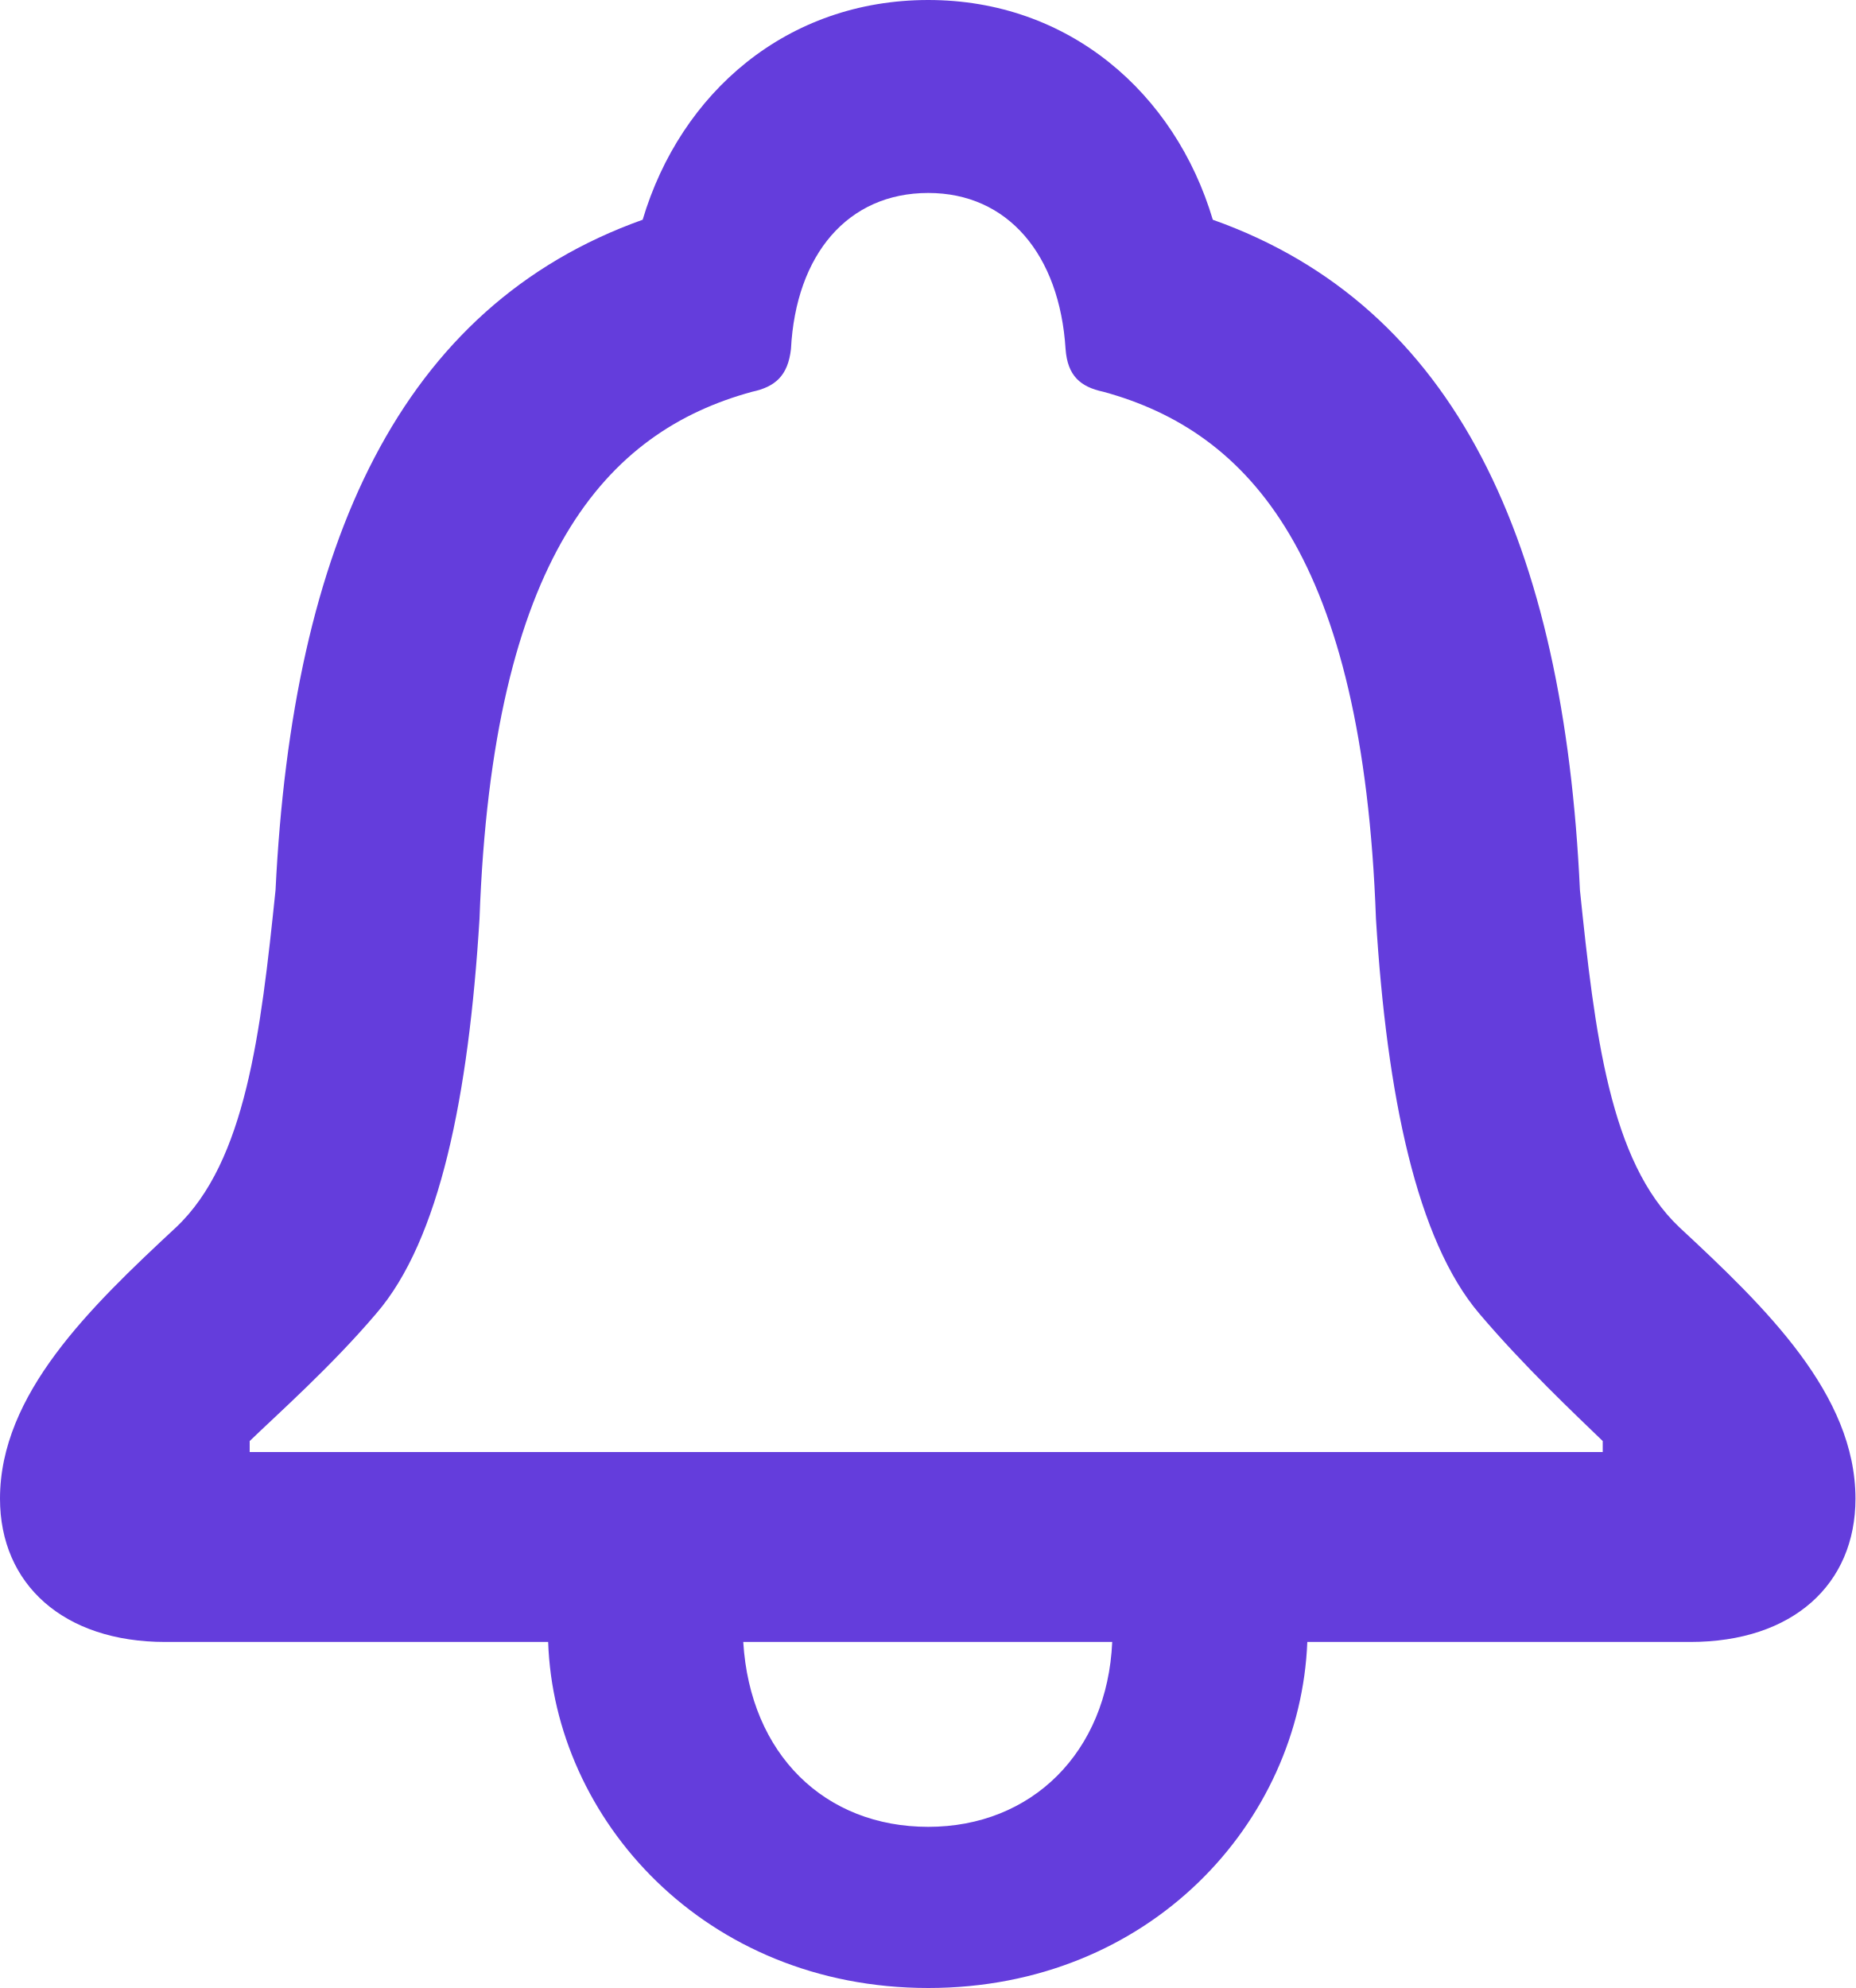
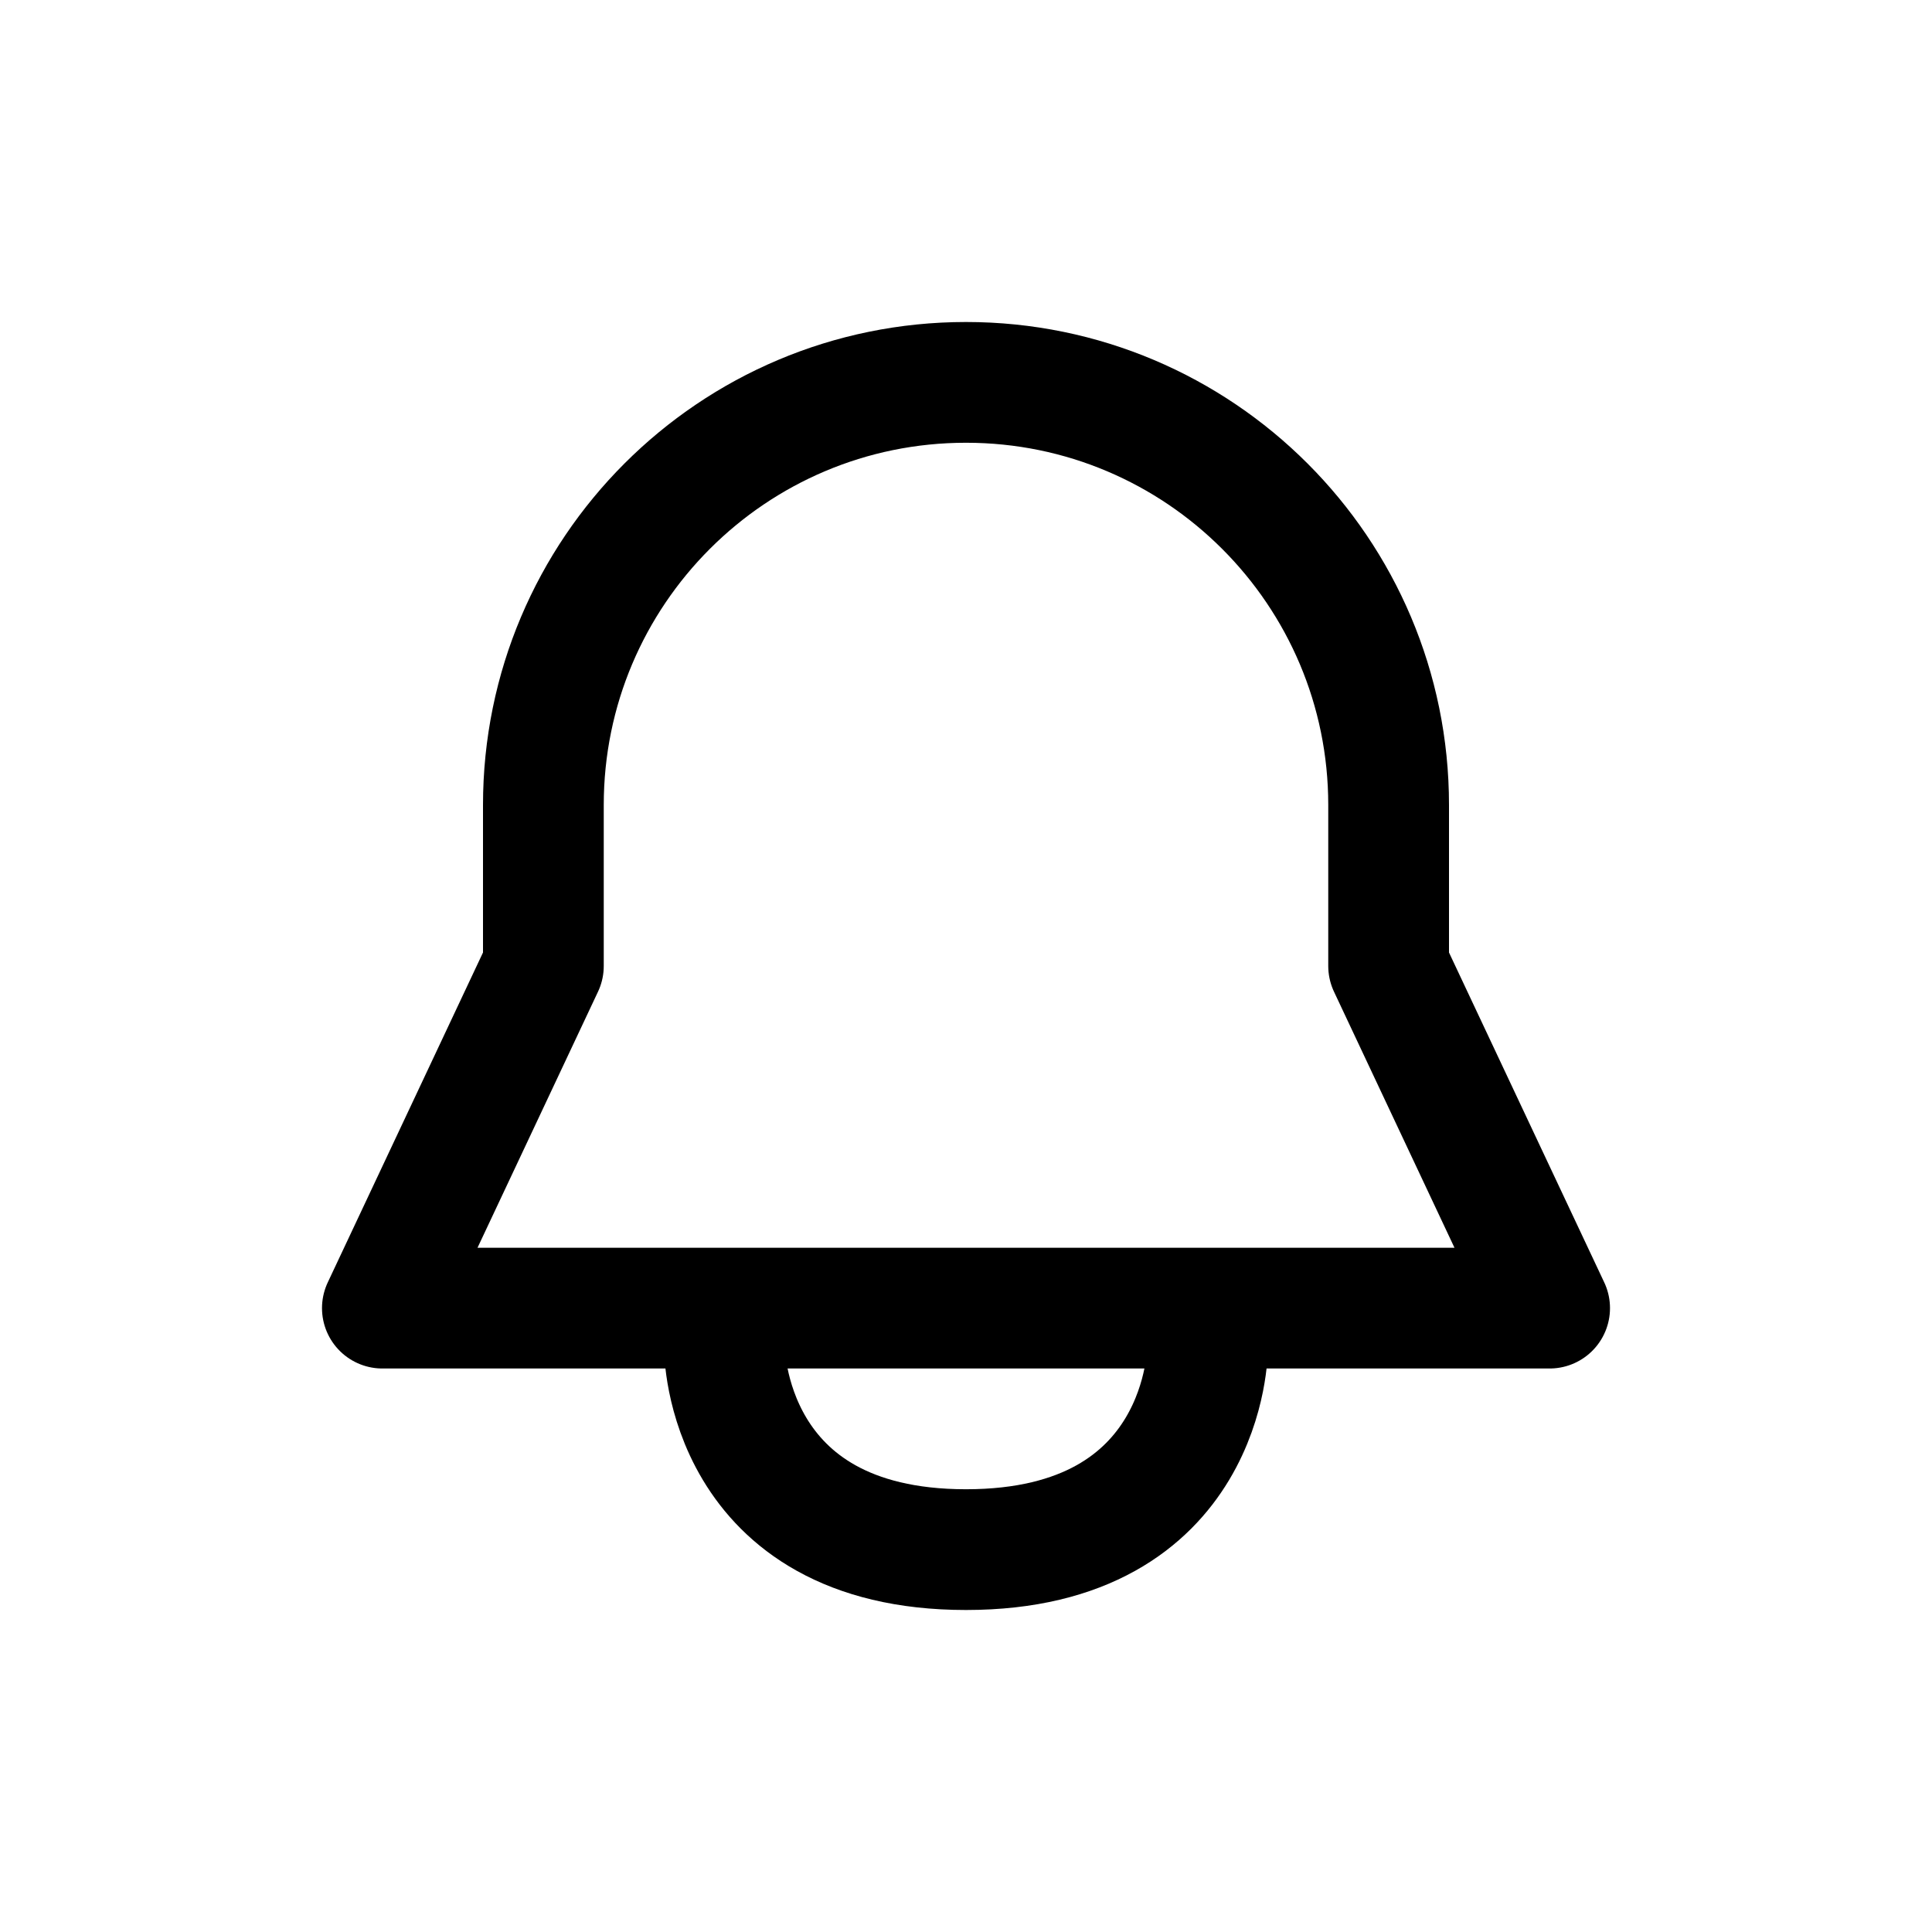
- <svg xmlns="http://www.w3.org/2000/svg" width="14" height="15" viewBox="0 0 14 15" fill="none">
-   <path d="M1.246 12.389H4.136C4.181 13.724 5.315 15 7.004 15C8.678 15 9.811 13.747 9.864 12.389H12.754C13.527 12.389 14 11.954 14 11.308C14 10.52 13.324 9.867 12.671 9.26C12.146 8.764 12.033 7.796 11.921 6.716C11.8 4.105 10.99 2.311 9.151 1.658C8.865 0.698 8.062 0 7.004 0C5.938 0 5.135 0.698 4.849 1.658C3.018 2.311 2.207 4.105 2.079 6.716C1.967 7.796 1.854 8.764 1.329 9.26C0.676 9.867 0 10.52 0 11.308C0 11.954 0.48 12.389 1.246 12.389ZM1.884 10.956V10.873C2.094 10.67 2.5 10.31 2.838 9.912C3.318 9.357 3.536 8.269 3.618 6.933C3.716 4.202 4.572 3.257 5.675 2.956C5.848 2.919 5.945 2.836 5.968 2.634C6.005 1.921 6.396 1.456 7.004 1.456C7.604 1.456 7.995 1.921 8.04 2.634C8.055 2.836 8.152 2.919 8.325 2.956C9.428 3.257 10.284 4.202 10.382 6.933C10.464 8.269 10.69 9.357 11.162 9.912C11.5 10.31 11.883 10.67 12.093 10.873V10.956H1.884ZM7.004 13.784C6.223 13.784 5.66 13.237 5.608 12.389H8.392C8.355 13.222 7.784 13.784 7.004 13.784Z" fill="#643DDC" />
+ <svg width="24" height="24" fill="none" viewBox="0 0 24 24">
+   <path stroke="currentColor" stroke-linecap="round" stroke-linejoin="round" stroke-width="1.5" d="M17.25 12V10C17.25 7.101 14.899 4.75 12 4.75C9.101 4.75 6.75 7.101 6.75 10V12L4.75 16.25H19.25L17.25 12Z" />
+   <path stroke="currentColor" stroke-linecap="round" stroke-linejoin="round" stroke-width="1.5" d="M9 16.75C9 16.75 9 19.25 12 19.25C15 19.25 15 16.75 15 16.75" />
</svg>
